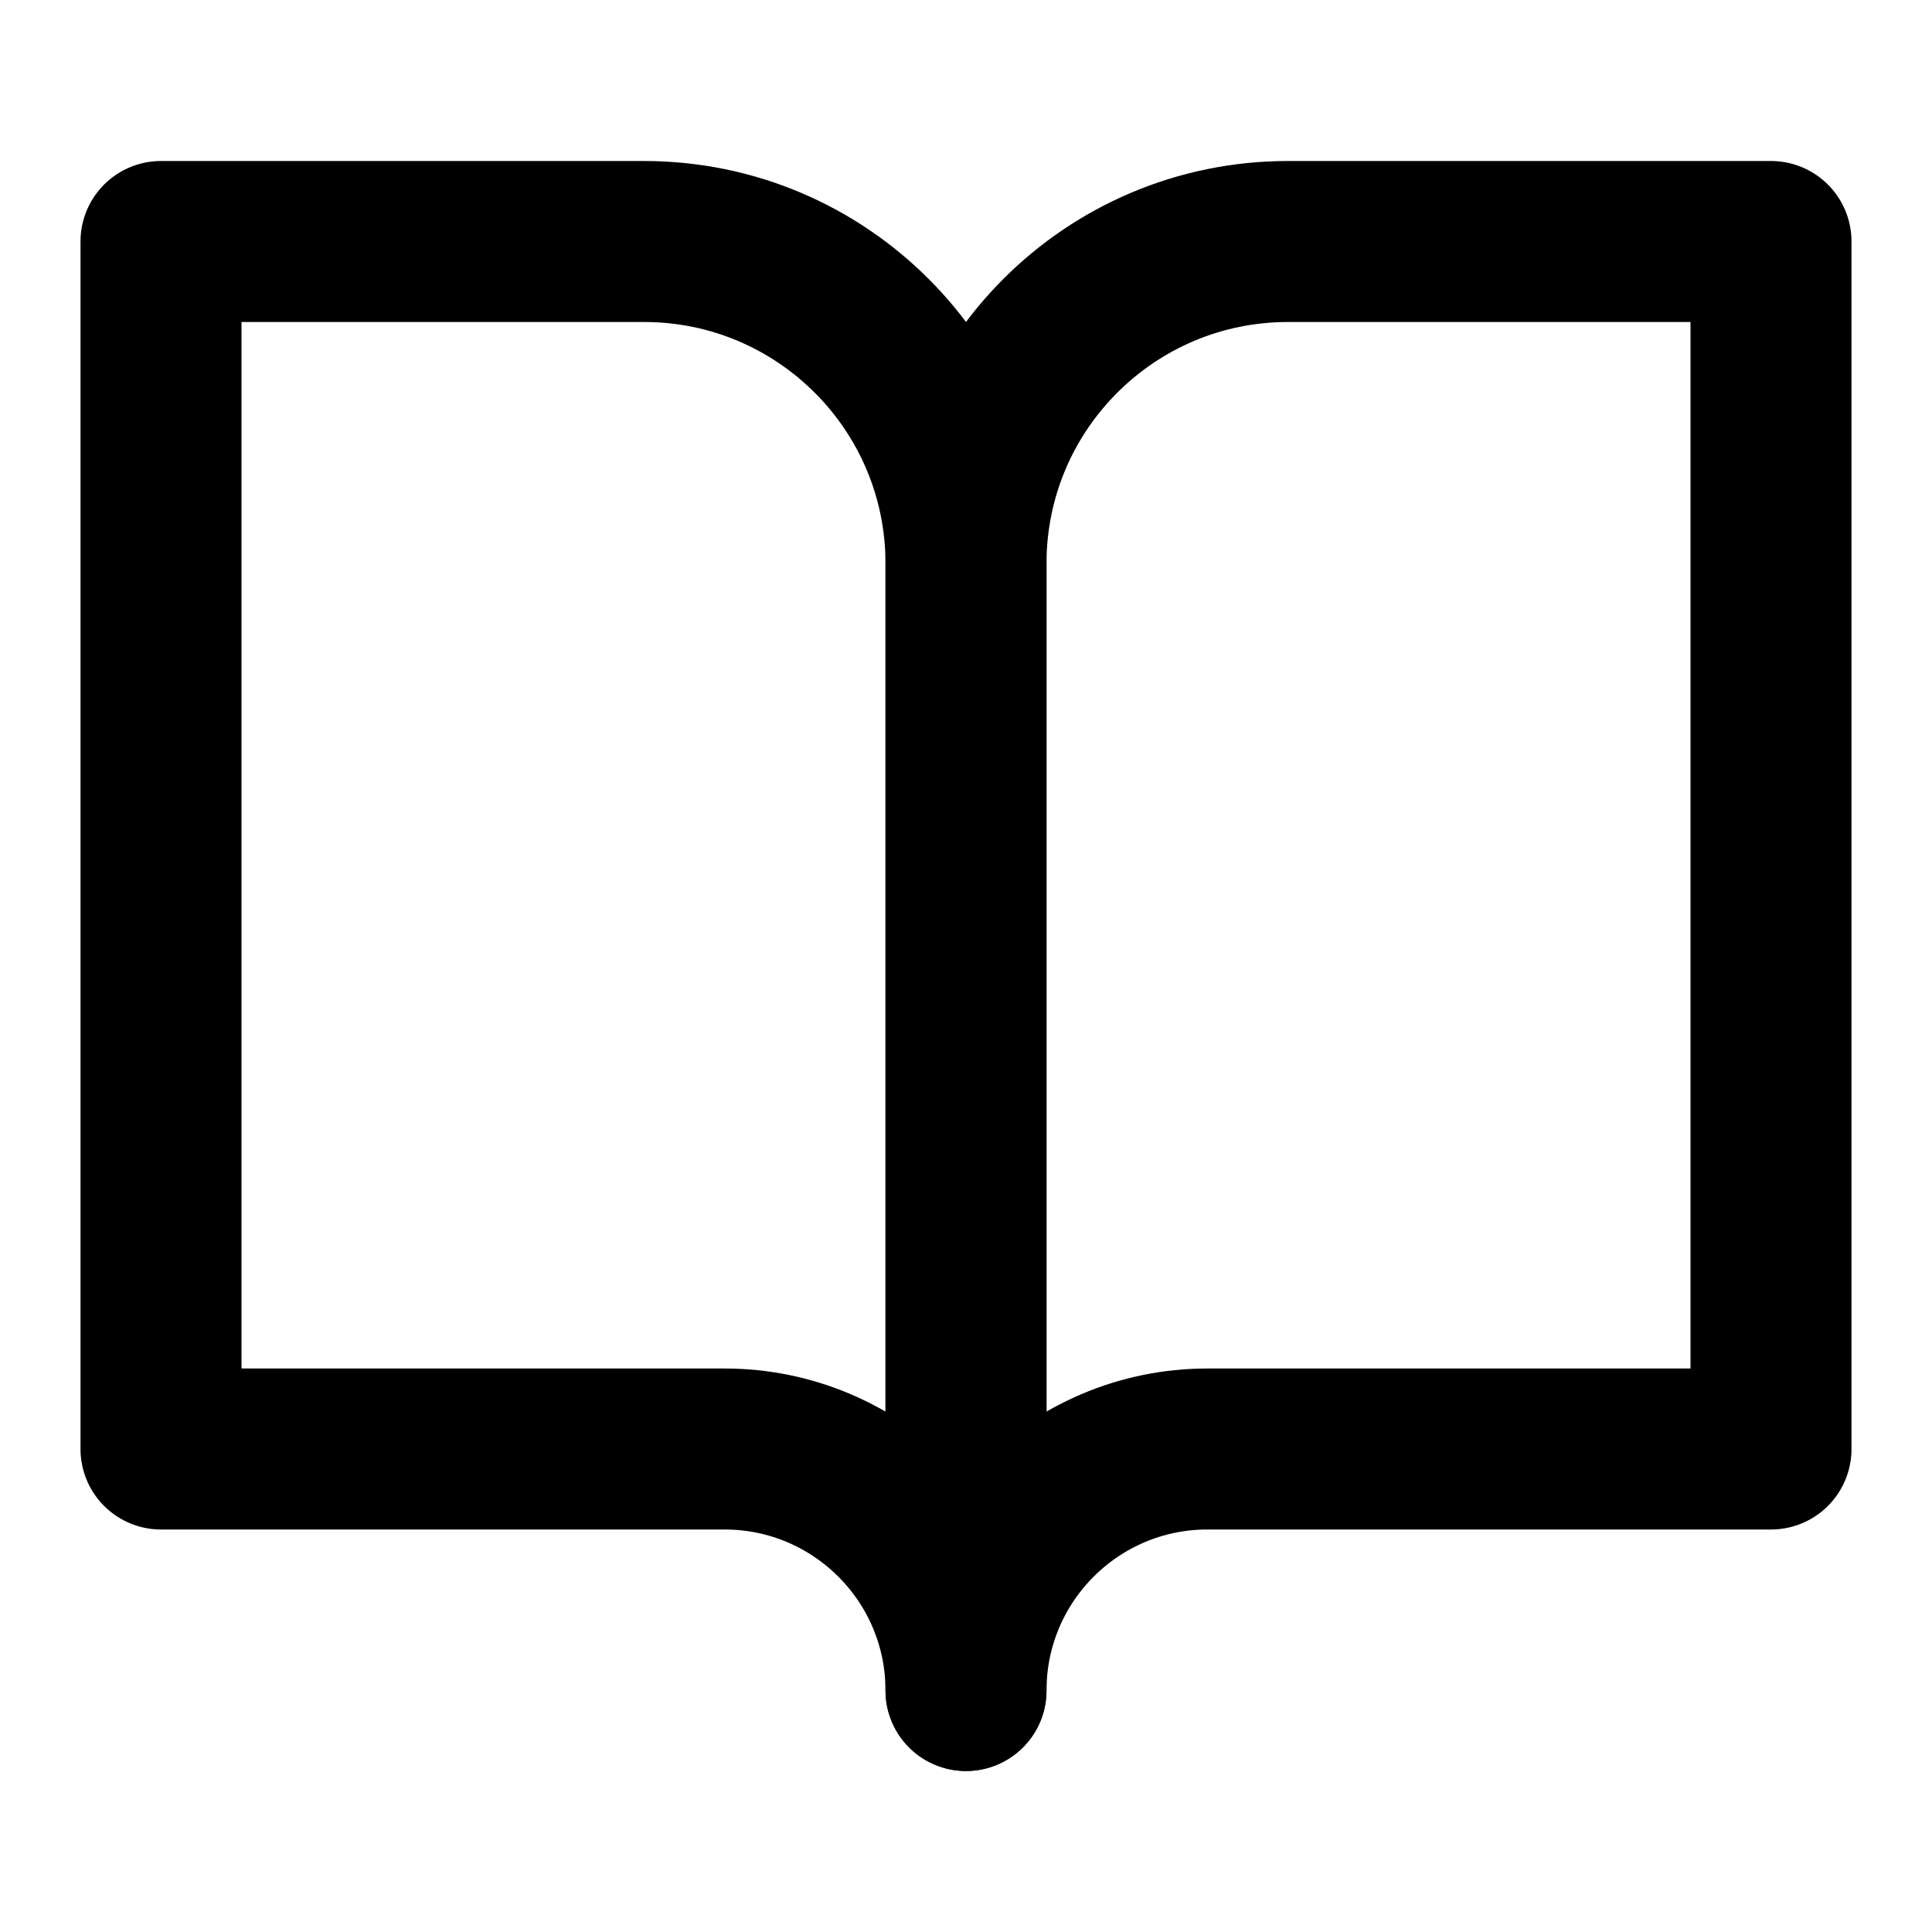
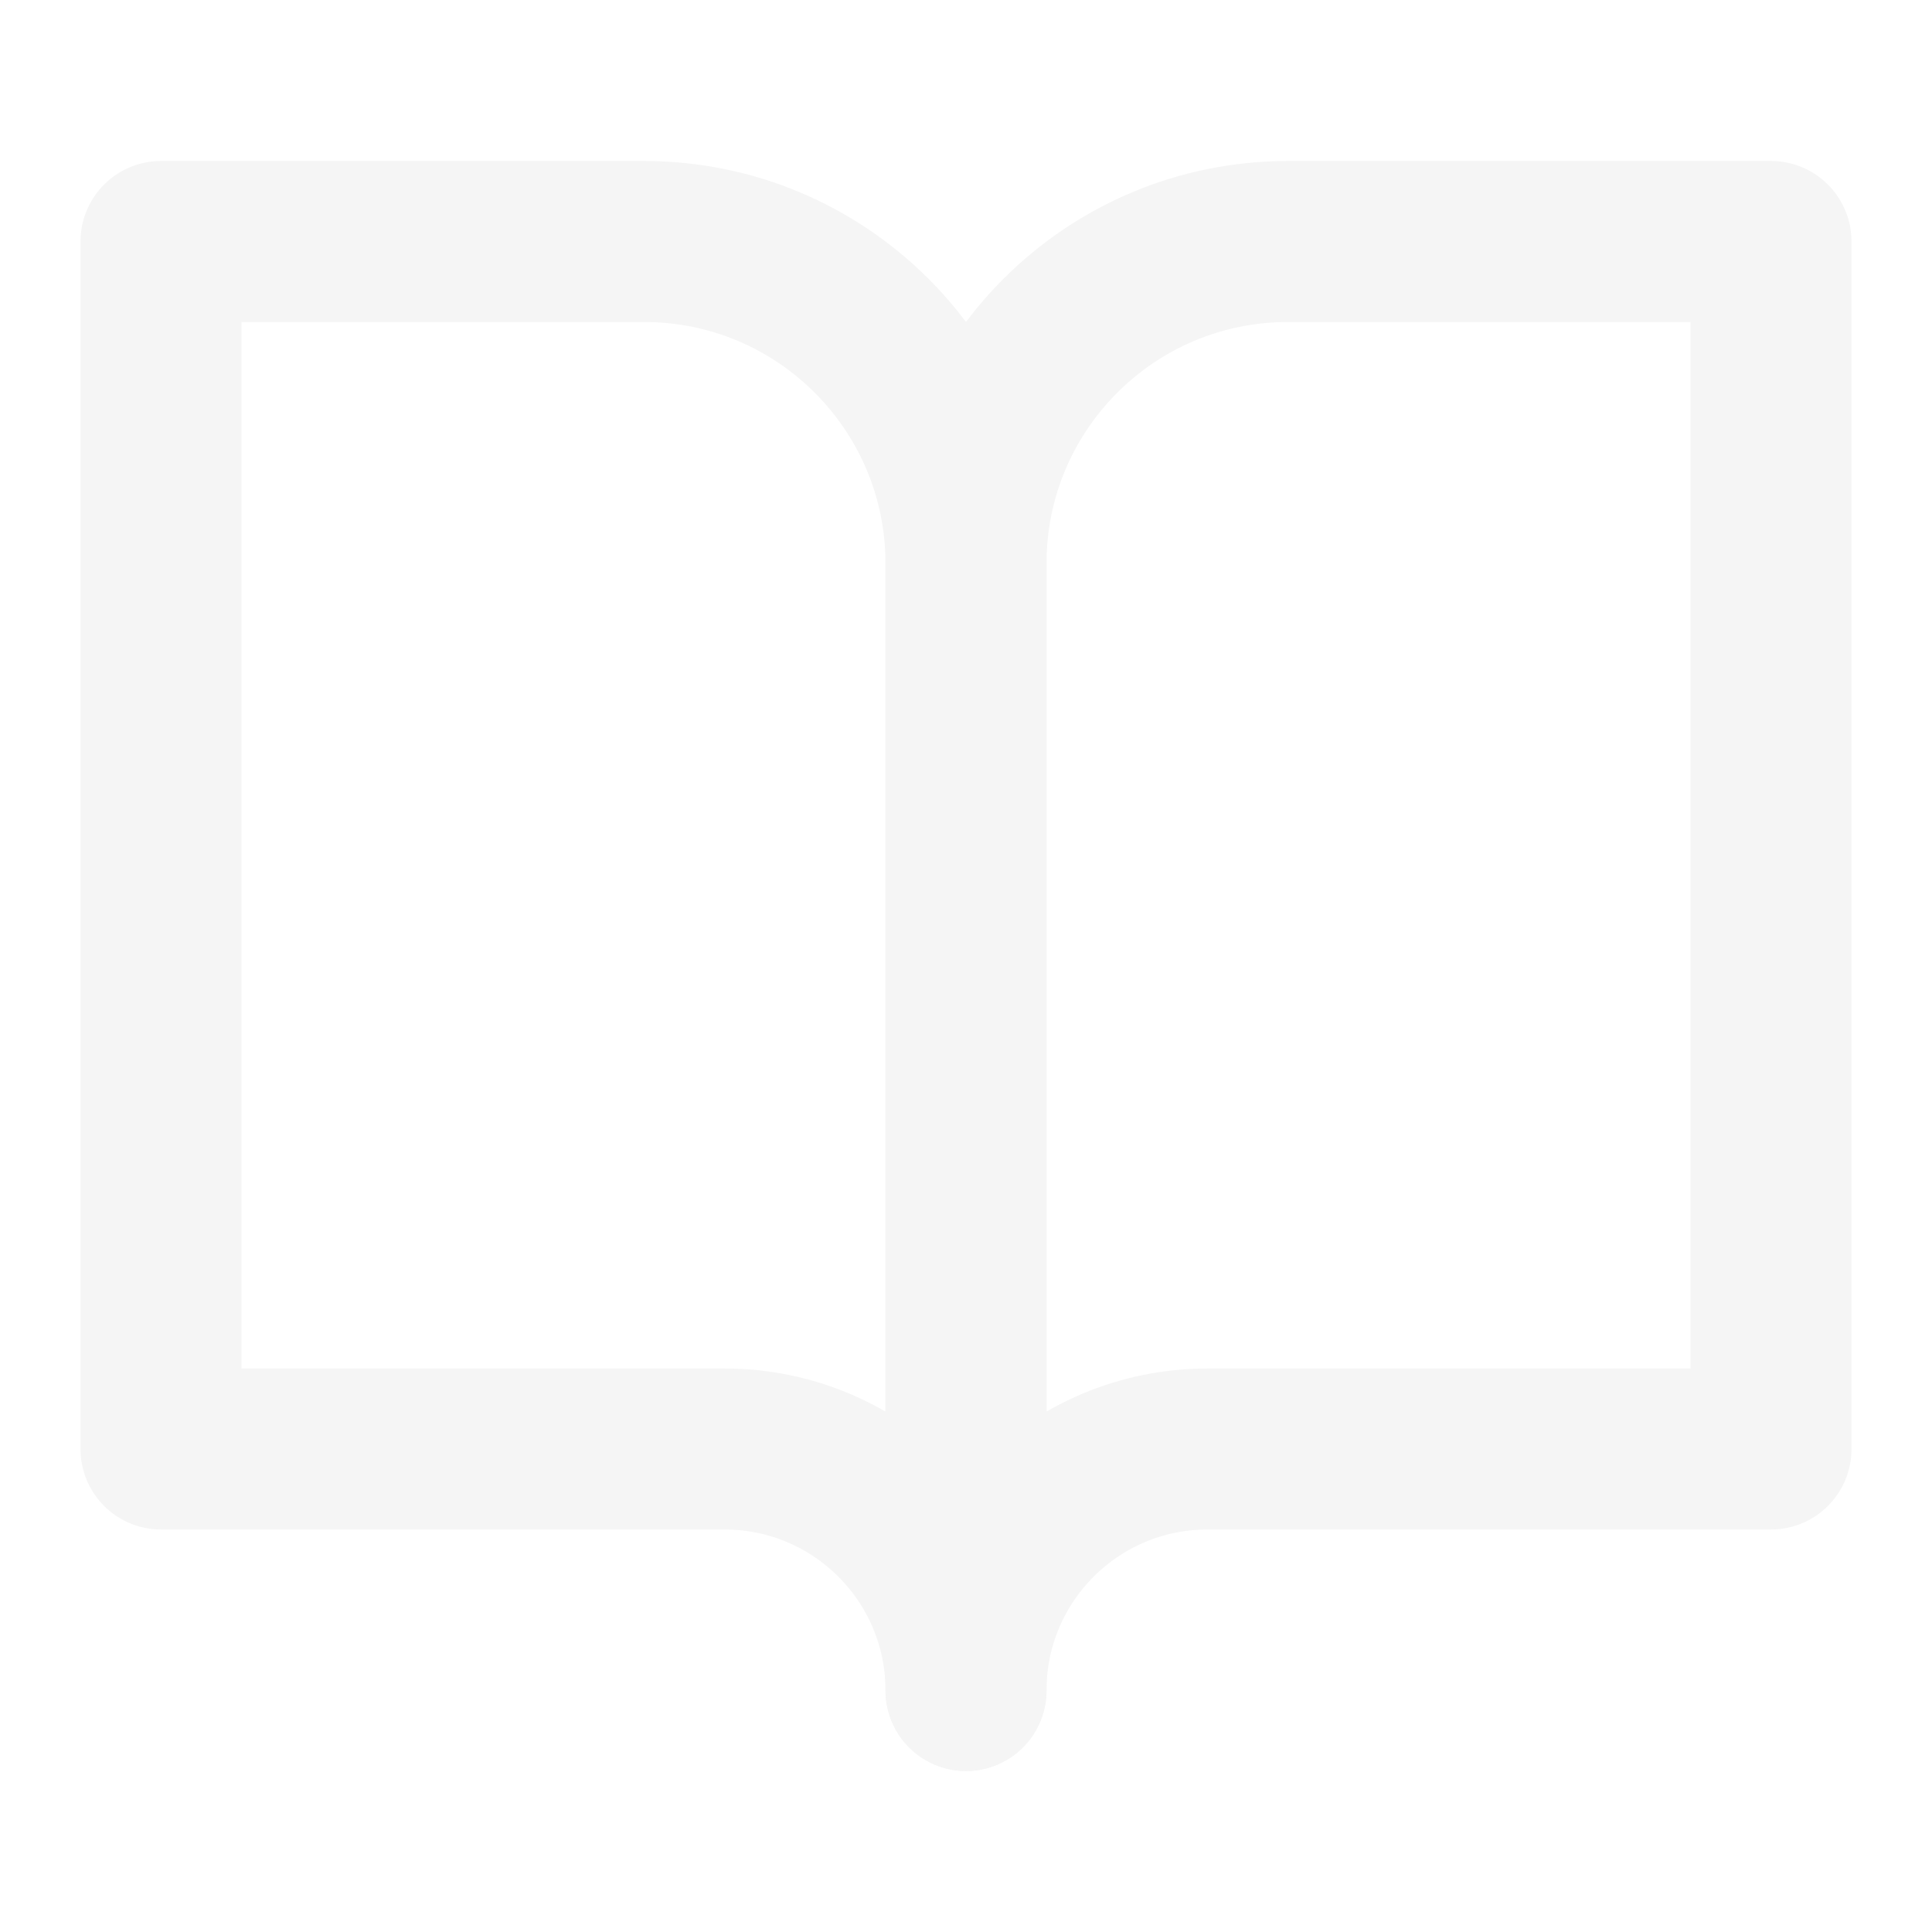
- <svg xmlns="http://www.w3.org/2000/svg" width="24" height="24" viewBox="0 0 24 24" fill="none" stroke="currentColor" stroke-width="2" stroke-linecap="round" stroke-linejoin="round" class="feather feather-book-open">
+ <svg xmlns="http://www.w3.org/2000/svg" width="24" height="24" viewBox="0 0 24 24" fill="none" stroke="whitesmoke" stroke-width="2" stroke-linecap="round" stroke-linejoin="round" class="feather feather-book-open">
  <path d="M2 3h6a4 4 0 0 1 4 4v14a3 3 0 0 0-3-3H2z" />
  <path d="M22 3h-6a4 4 0 0 0-4 4v14a3 3 0 0 1 3-3h7z" />
</svg>
